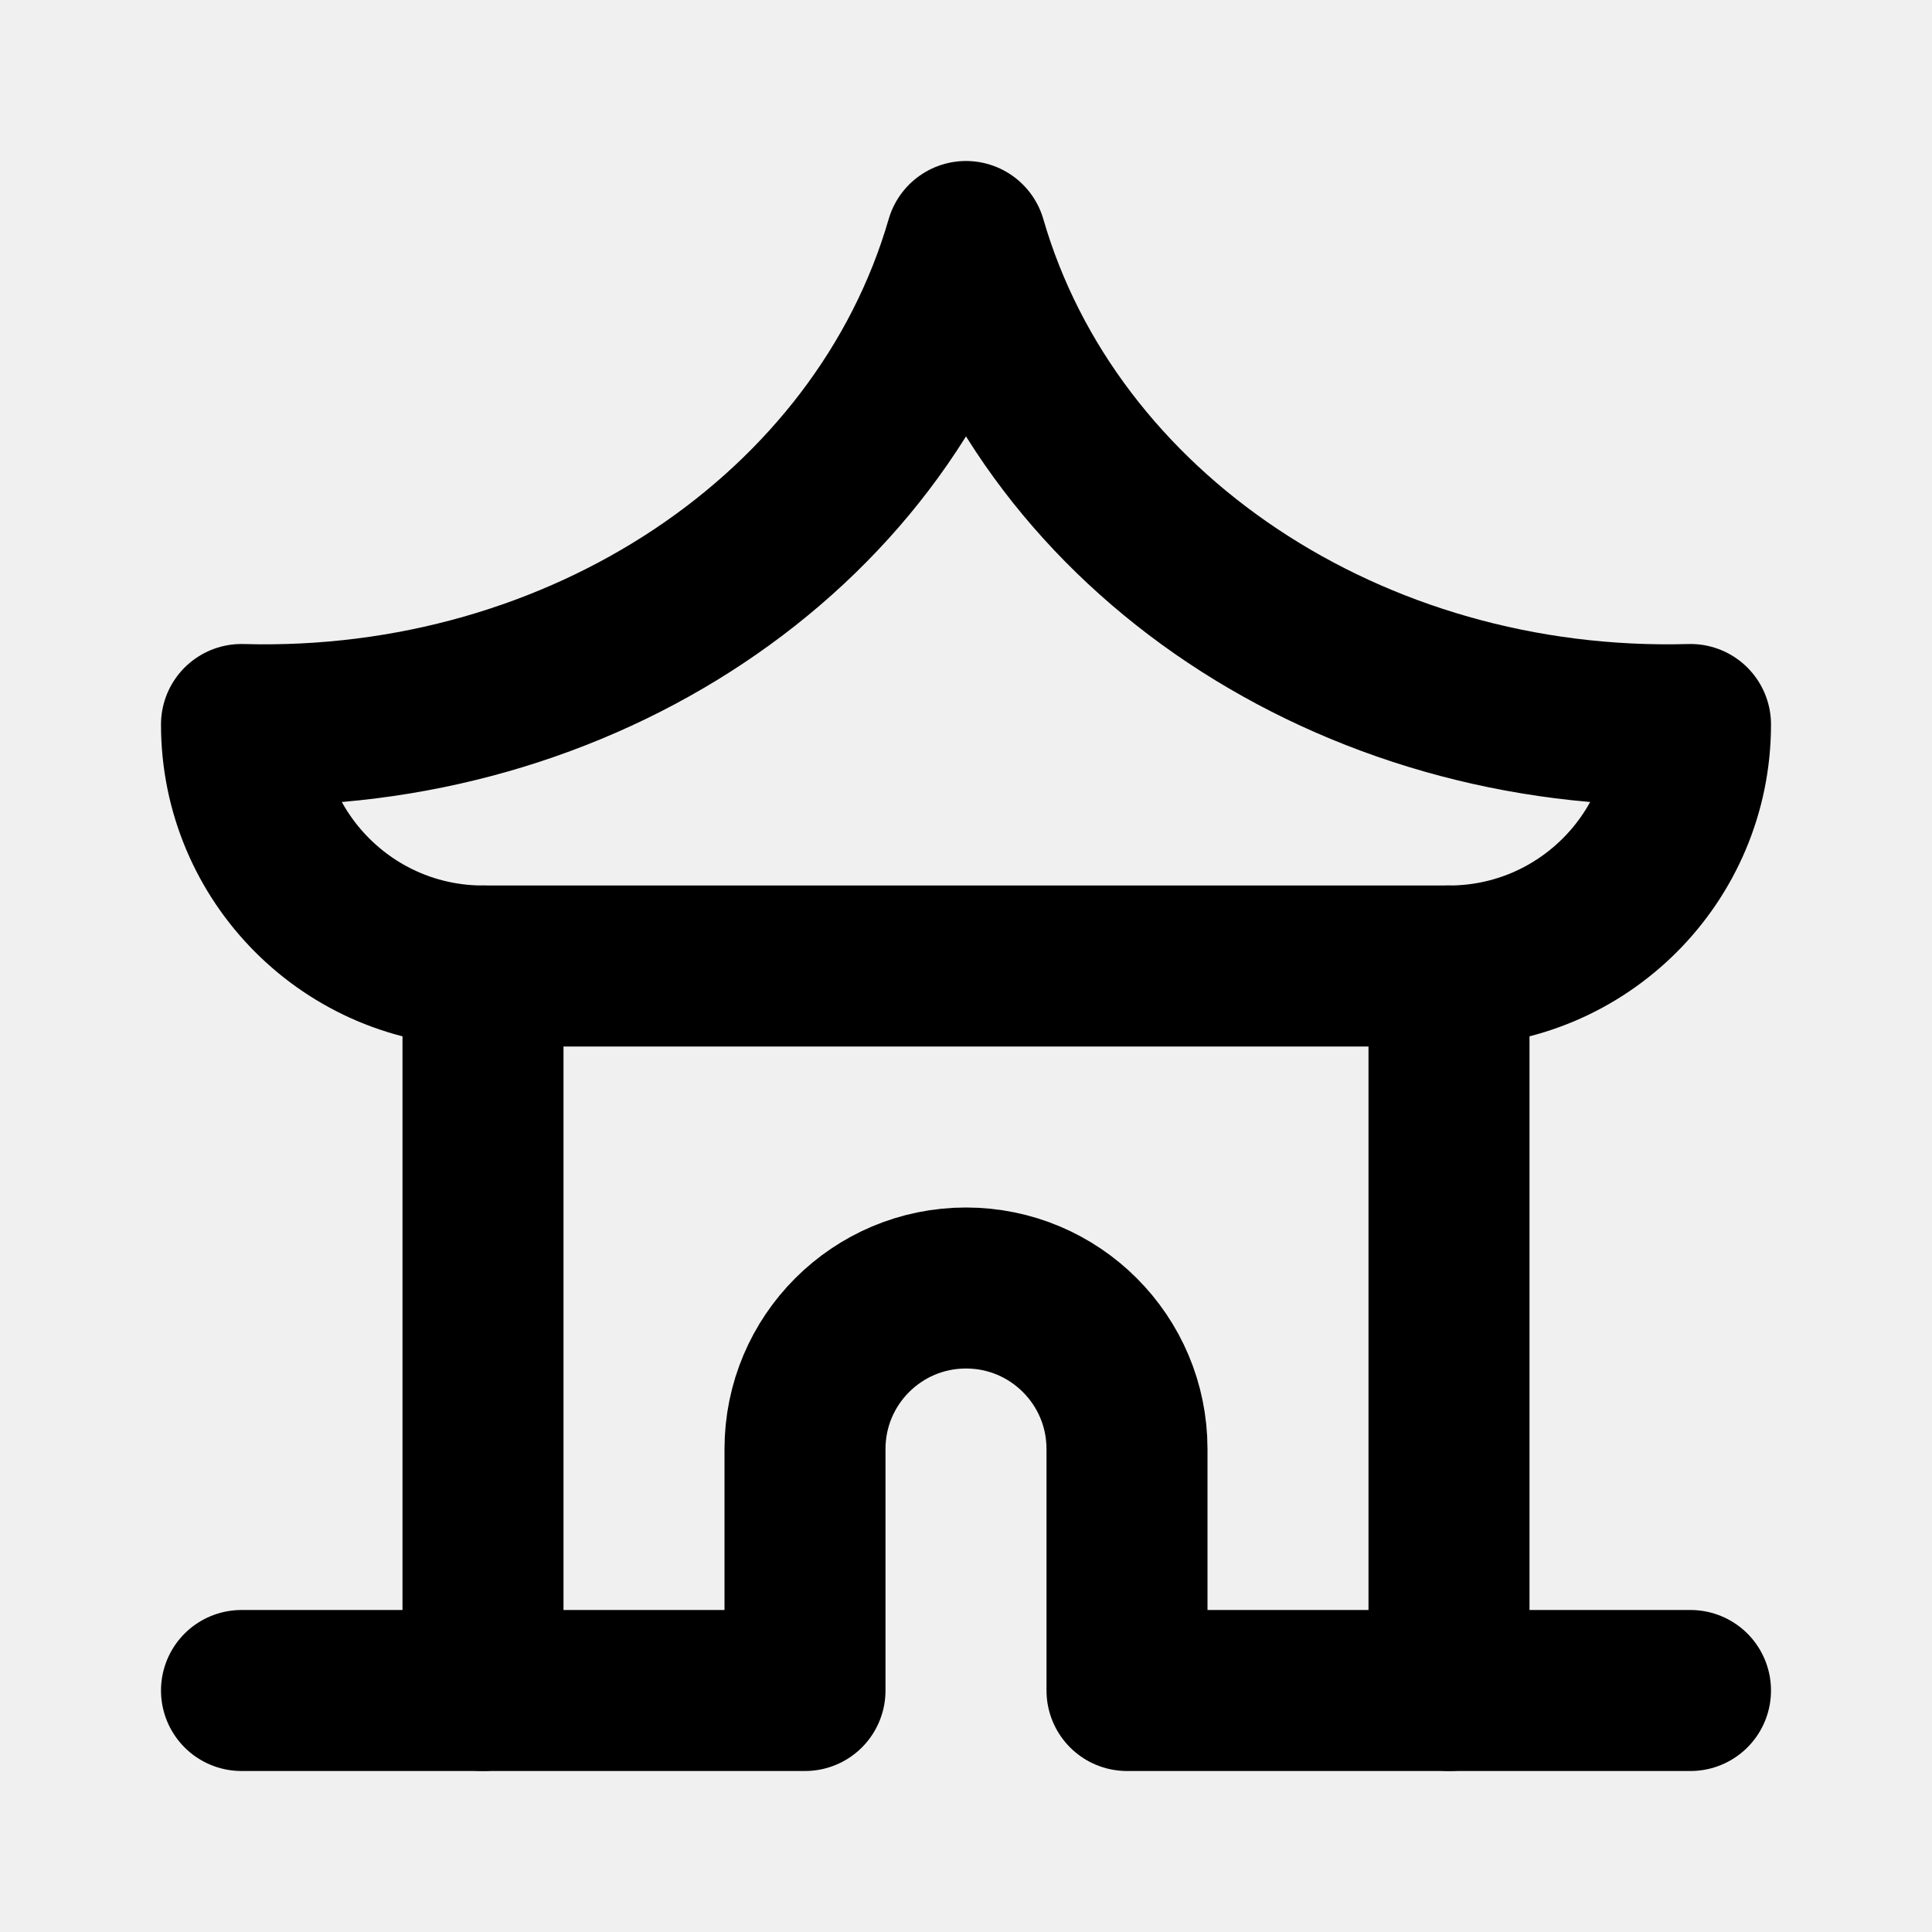
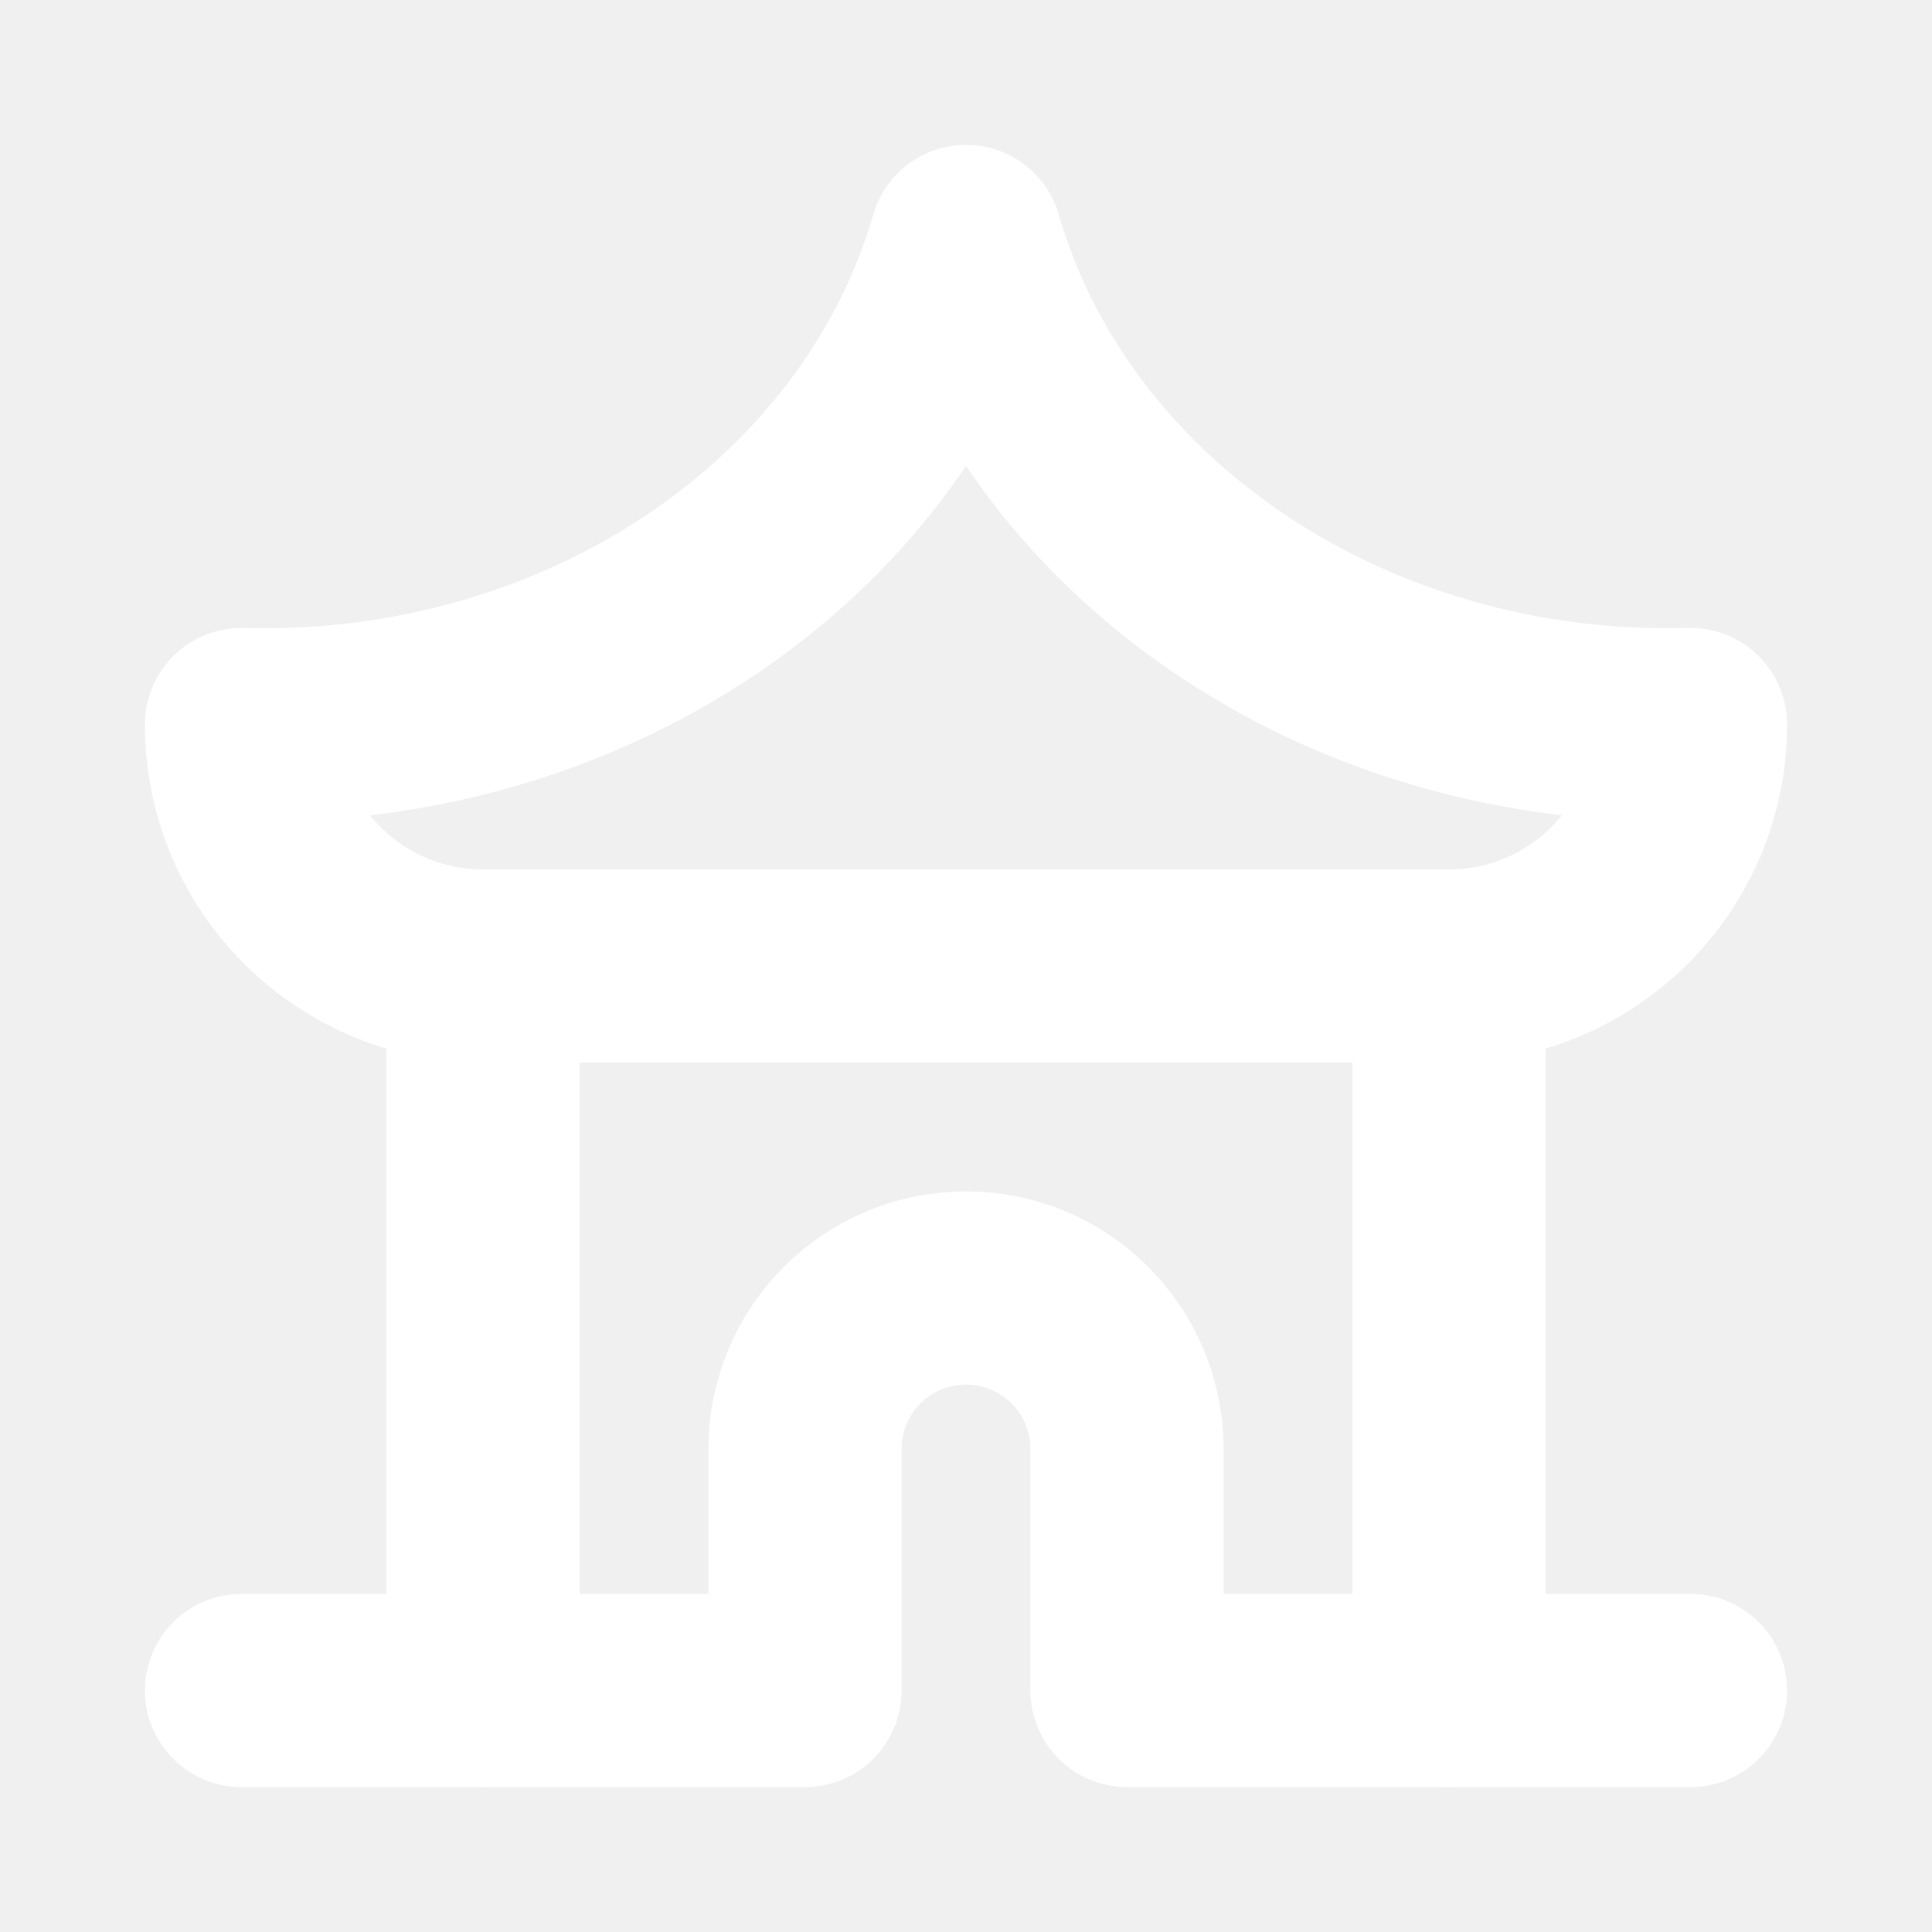
- <svg xmlns="http://www.w3.org/2000/svg" width="24" height="24" viewBox="0 0 24 24" fill="none" stroke="currentColor" stroke-width="2" stroke-linecap="round" stroke-linejoin="round">
+ <svg xmlns="http://www.w3.org/2000/svg" width="24" height="24" viewBox="0 0 24 24" fill="none" stroke="#fff" stroke-width="2.4" stroke-linecap="round" stroke-linejoin="round">
  <path d="M3 21h7v-3a2 2 0 0 1 4 0v3h7" />
  <path d="M6 21l0 -9" />
  <path d="M18 21l0 -9" />
  <path d="M6 12h12a3 3 0 0 0 3 -3a9 8 0 0 1 -9 -6a9 8 0 0 1 -9 6a3 3 0 0 0 3 3" />
</svg>
